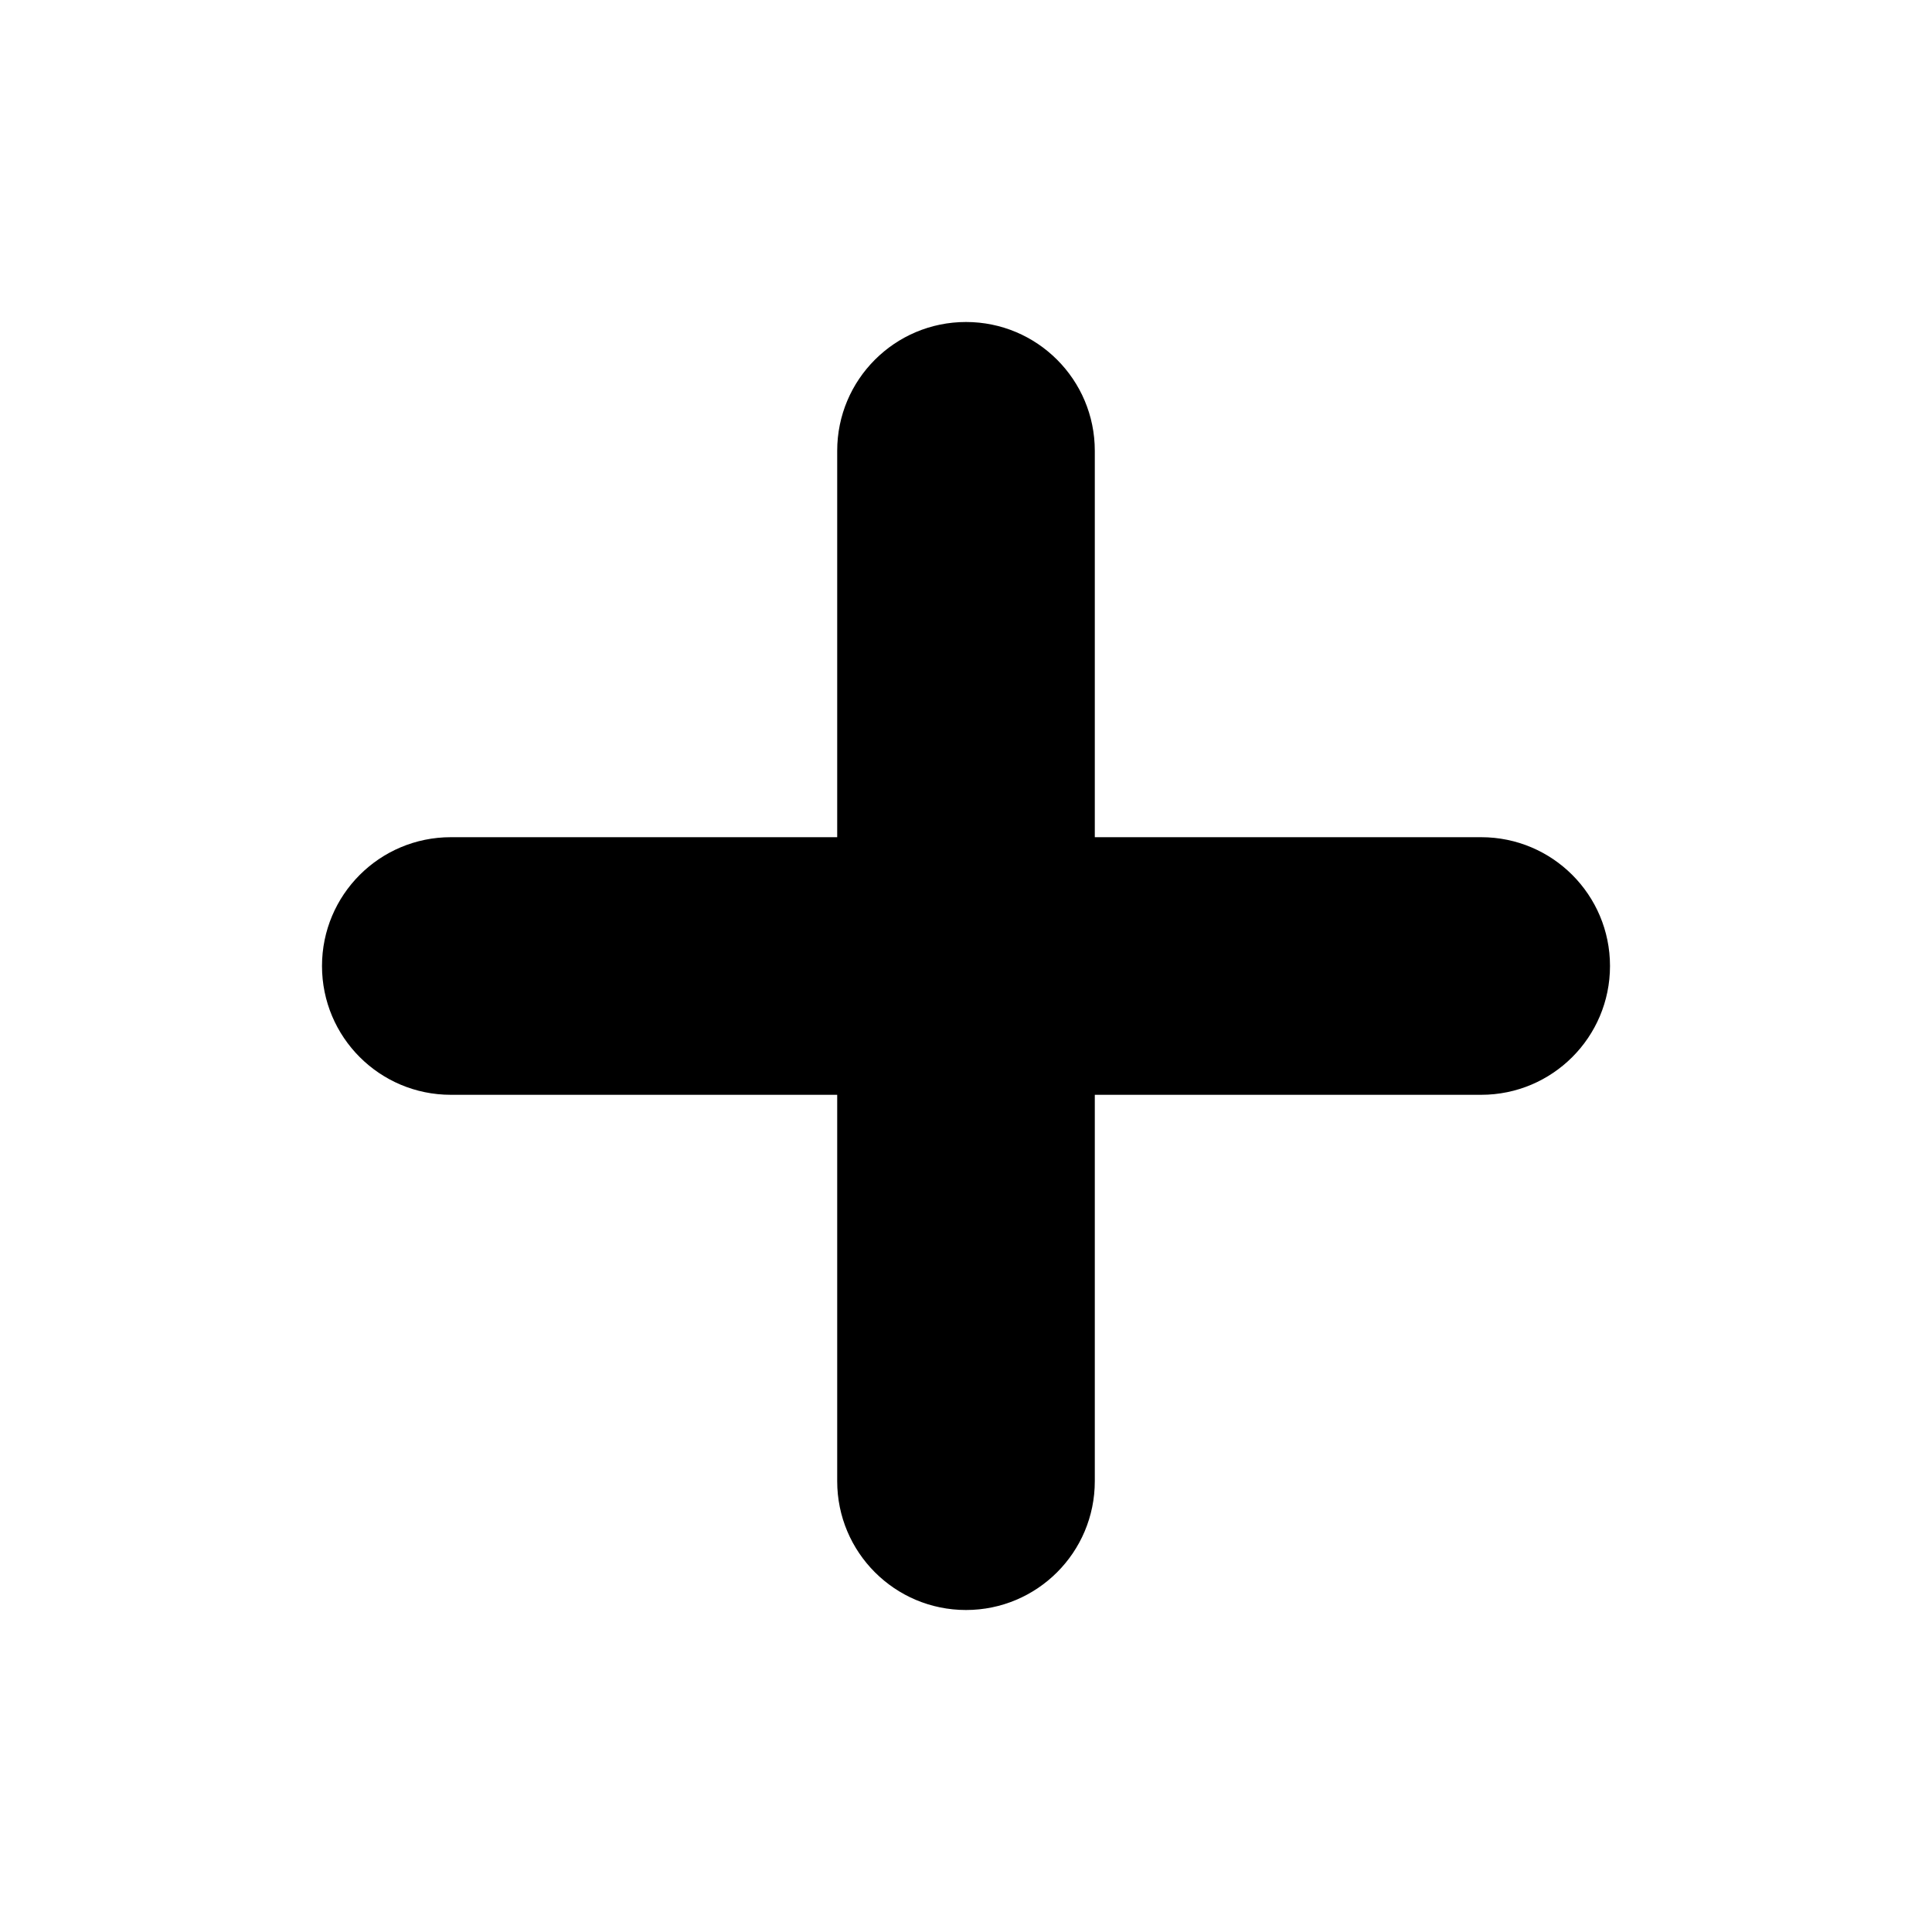
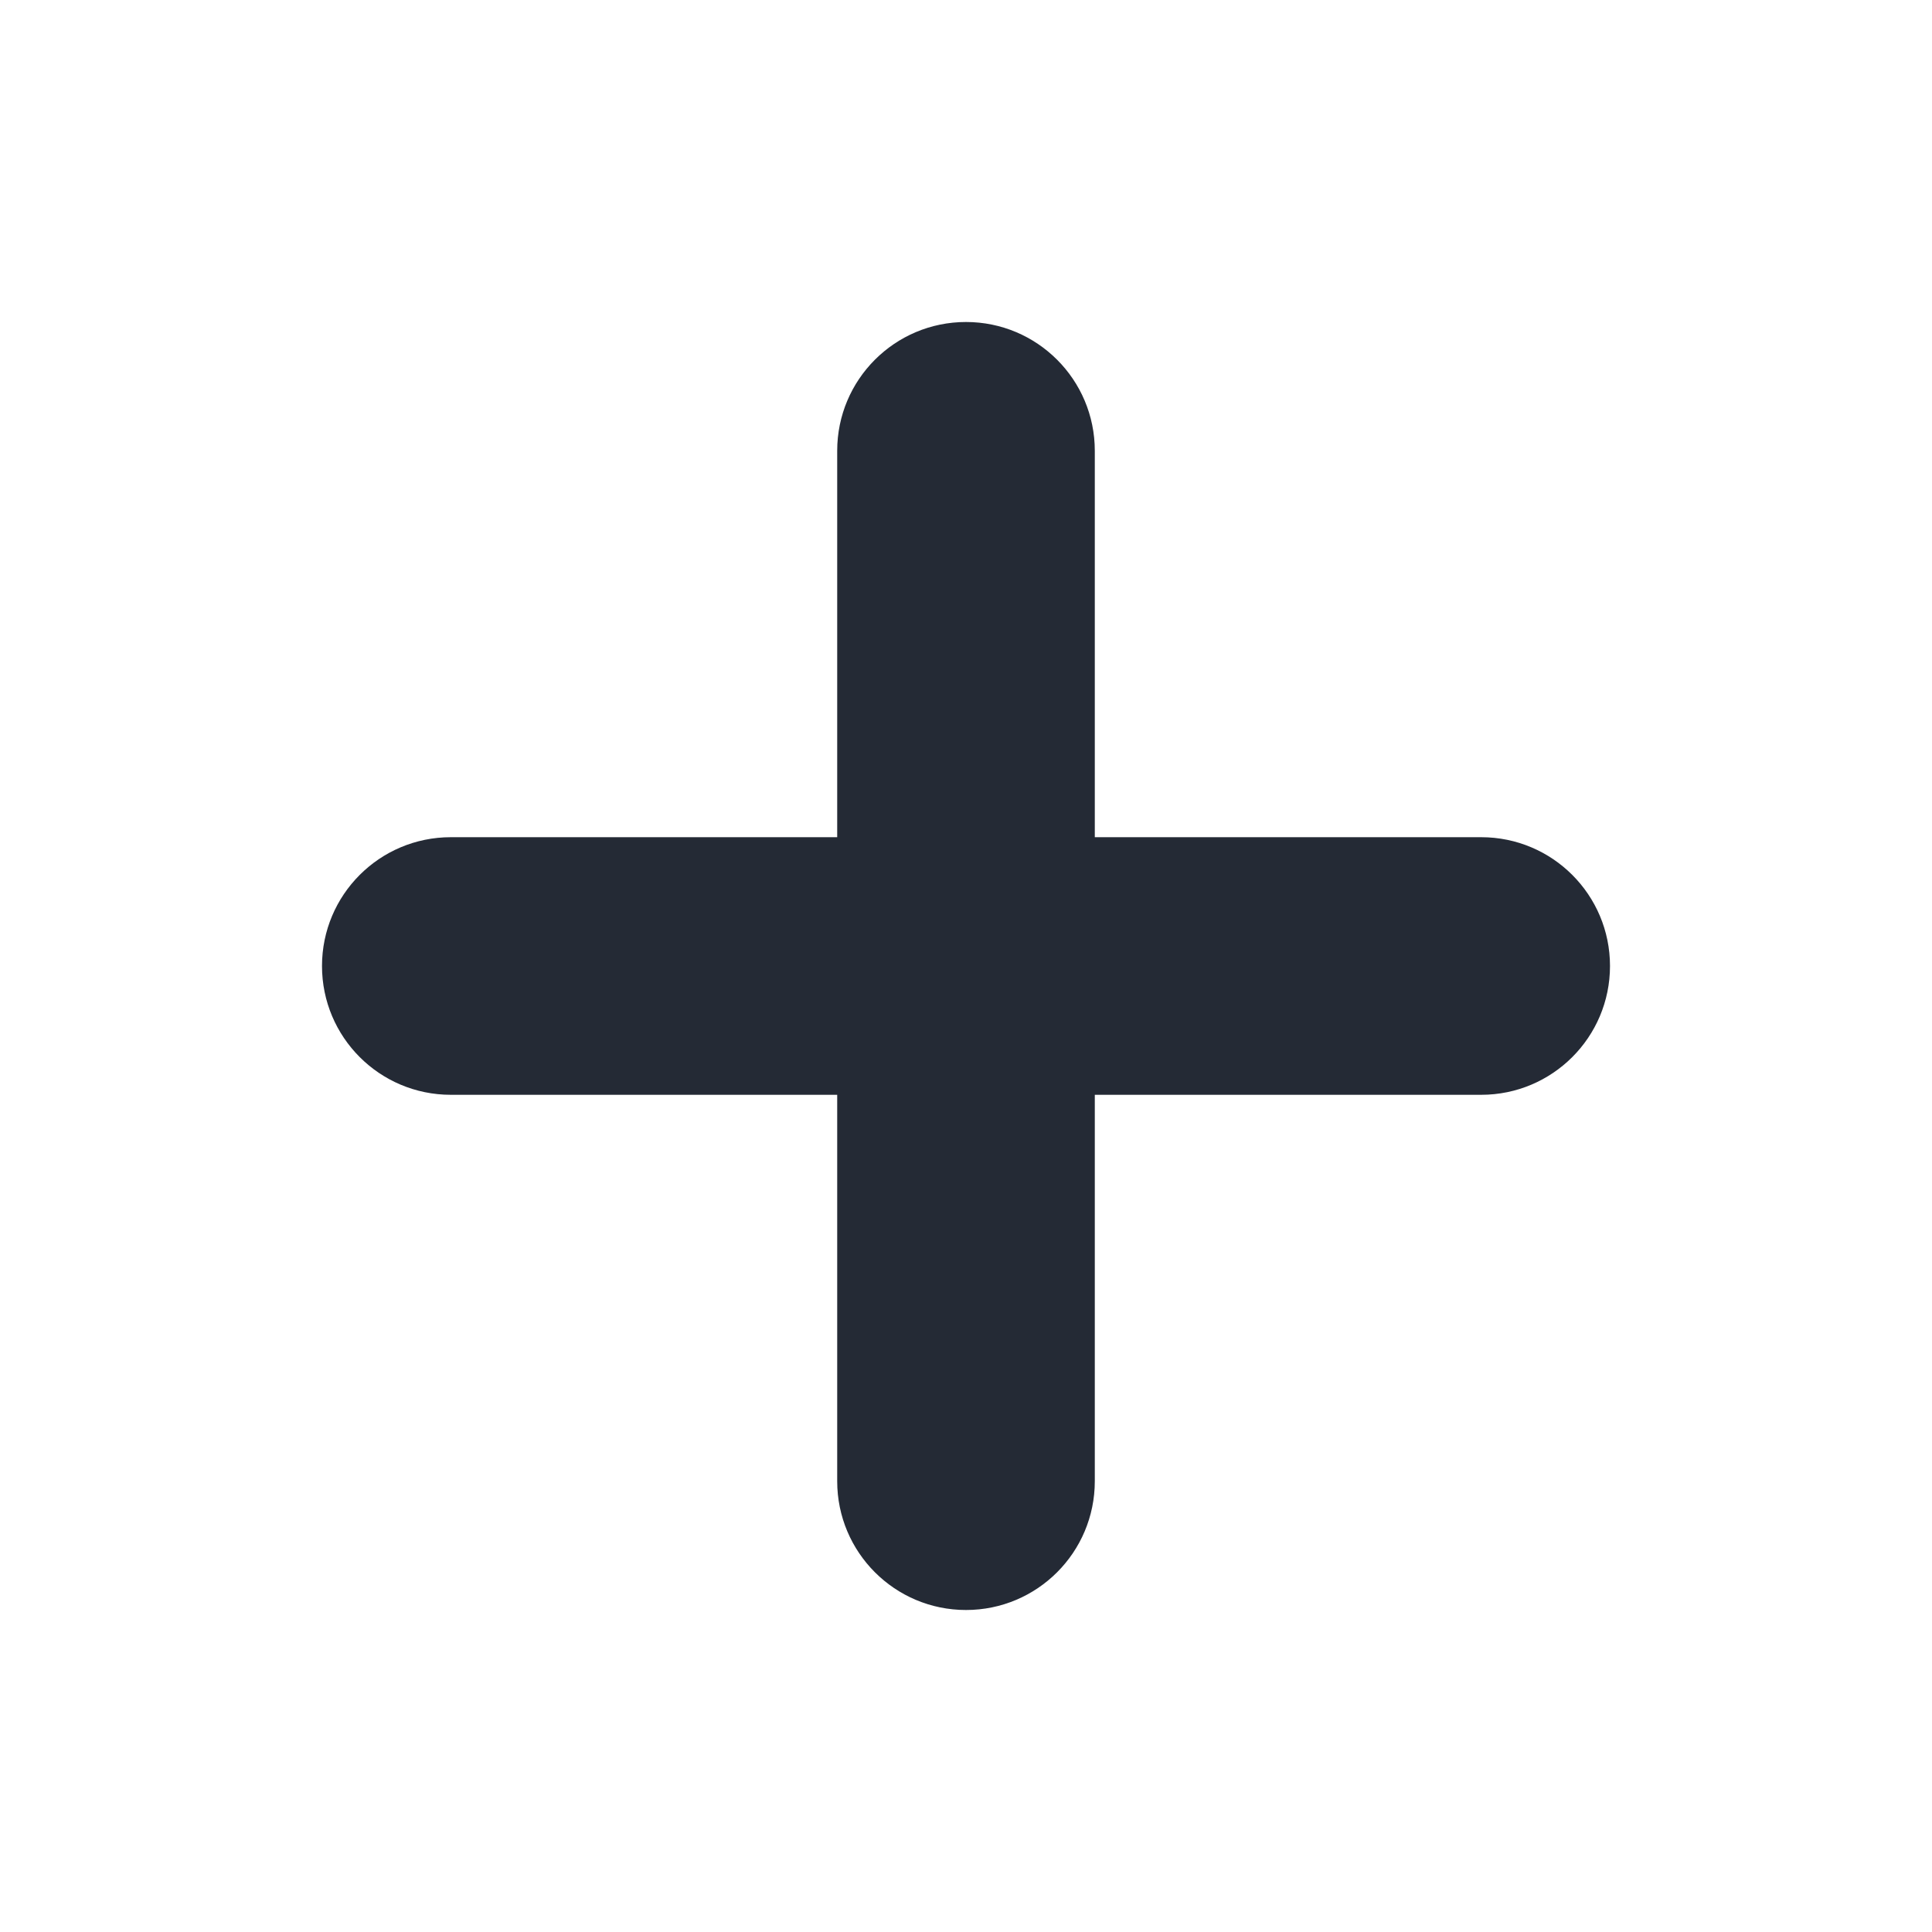
<svg xmlns="http://www.w3.org/2000/svg" width="24" height="24" viewBox="0 0 24 24" fill="none">
-   <path fill-rule="evenodd" clip-rule="evenodd" d="M13.6 5.6C13.6 4.716 12.884 4 12 4C11.116 4 10.4 4.716 10.4 5.6V10.4H5.6C4.716 10.4 4 11.116 4 12C4 12.884 4.716 13.6 5.6 13.6H10.4V18.4C10.4 19.284 11.116 20 12 20C12.884 20 13.6 19.284 13.6 18.4V13.6H18.4C19.284 13.6 20 12.884 20 12C20 11.116 19.284 10.4 18.4 10.4H13.6V5.6Z" fill="black" />
+   <path fill-rule="evenodd" clip-rule="evenodd" d="M13.6 5.6C13.6 4.716 12.884 4 12 4C11.116 4 10.4 4.716 10.4 5.6V10.4H5.6C4.716 10.4 4 11.116 4 12C4 12.884 4.716 13.6 5.6 13.6H10.4V18.4C10.4 19.284 11.116 20 12 20C12.884 20 13.6 19.284 13.6 18.4V13.6H18.4C19.284 13.6 20 12.884 20 12C20 11.116 19.284 10.4 18.4 10.4H13.6V5.6Z" fill="#242A35" />
</svg>
